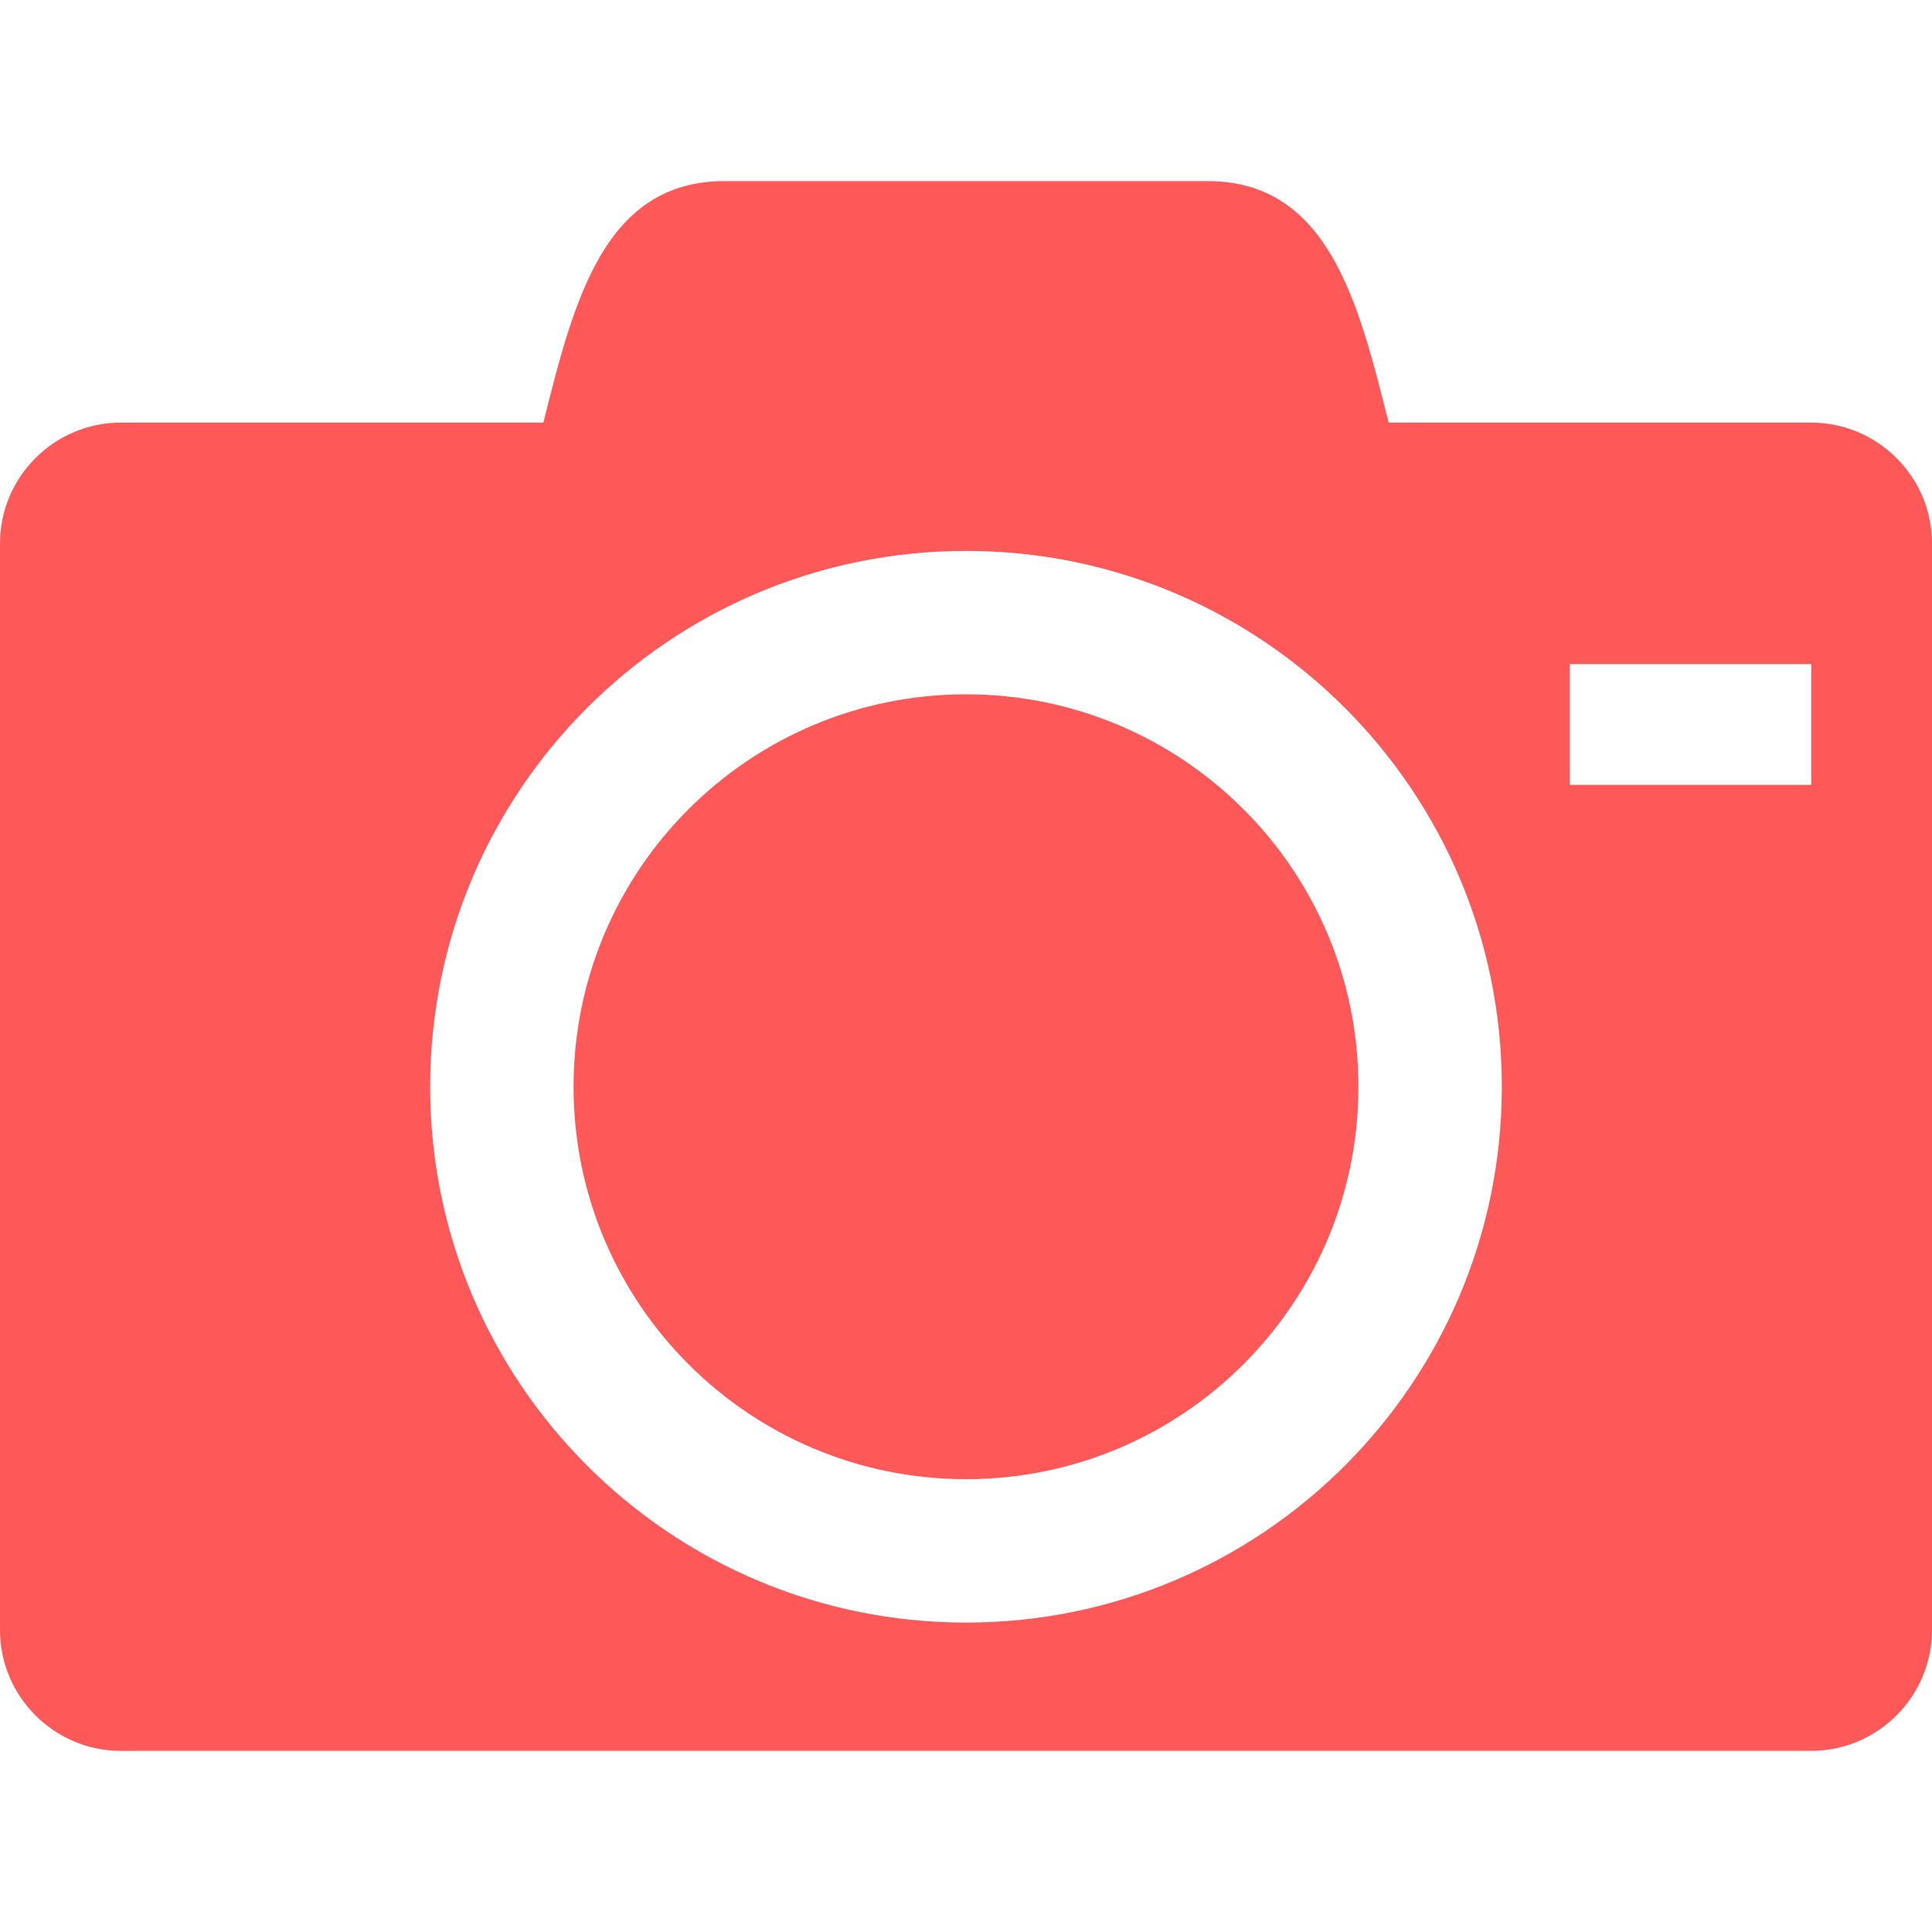
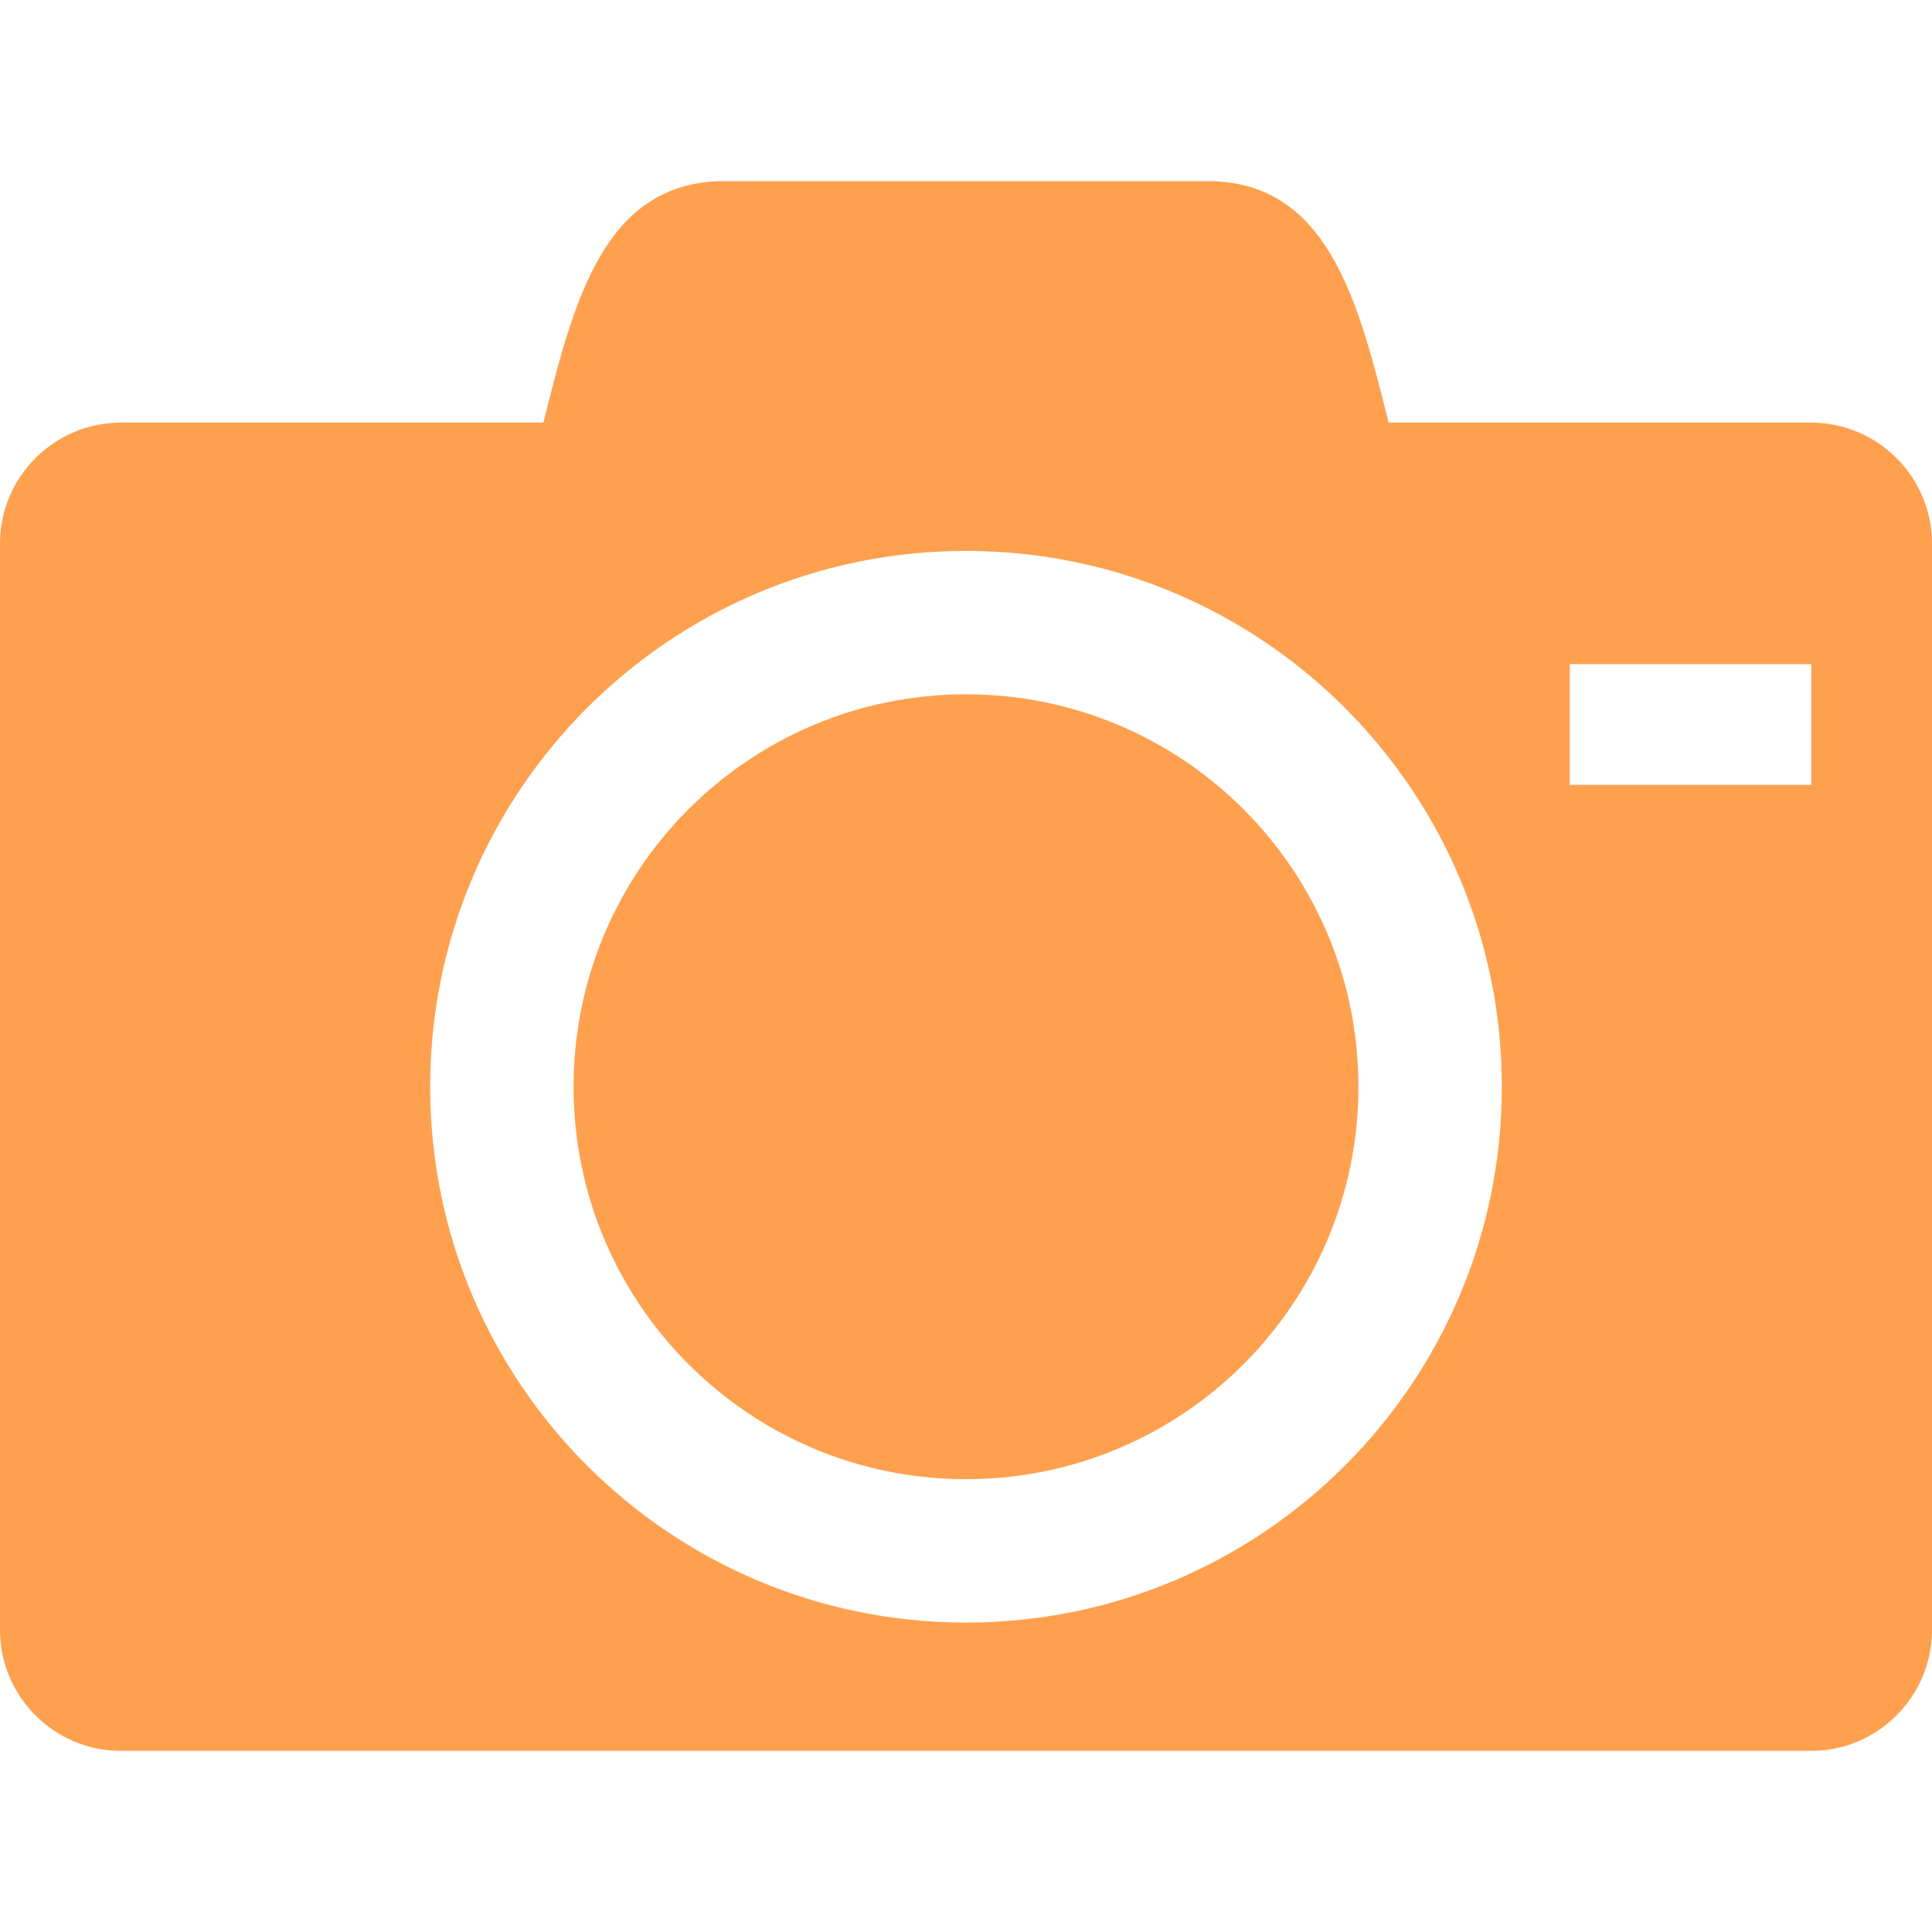
<svg xmlns="http://www.w3.org/2000/svg" version="1.1" id="Capa_1" x="0px" y="0px" width="512px" height="512px" viewBox="0 0 533.333 533.333" style="enable-background:new 0 0 533.333 533.333;" xml:space="preserve">
  <g>
-     <path d="M158.333,300c0,59.831,48.502,108.333,108.333,108.333S375,359.831,375,300s-48.502-108.333-108.333-108.333   S158.333,240.169,158.333,300z M500,116.667H383.333C375,83.333,366.667,50,333.333,50H200c-33.333,0-41.667,33.333-50,66.667   H33.333C15,116.667,0,131.667,0,150v300c0,18.333,15,33.333,33.333,33.333H500c18.333,0,33.334-15,33.334-33.333V150   C533.333,131.667,518.333,116.667,500,116.667z M266.667,447.917c-81.692,0-147.917-66.224-147.917-147.917   c0-81.692,66.224-147.917,147.917-147.917c81.693,0,147.917,66.224,147.917,147.917   C414.583,381.693,348.361,447.917,266.667,447.917z M500,216.667h-66.666v-33.333H500V216.667z" fill="#ff5858" />
+     <g>
+       <path d="M158.333,300c0,59.831,48.502,108.333,108.333,108.333S375,359.831,375,300s-48.502-108.333-108.333-108.333   S158.333,240.169,158.333,300z M500,116.667H383.333C375,83.333,366.667,50,333.333,50H200c-33.333,0-41.667,33.333-50,66.667   H33.333C15,116.667,0,131.667,0,150v300c0,18.333,15,33.333,33.333,33.333H500c18.333,0,33.334-15,33.334-33.333V150   C533.333,131.667,518.333,116.667,500,116.667z M266.667,447.917c-81.692,0-147.917-66.224-147.917-147.917   c0-81.692,66.224-147.917,147.917-147.917c81.693,0,147.917,66.224,147.917,147.917   C414.583,381.693,348.361,447.917,266.667,447.917z M500,216.667h-66.666v-33.333H500V216.667z" data-original="#000000" class="active-path" data-old_color="#661818" fill="#FFA04F" />
+     </g>
  </g>
-   <g>
- </g>
-   <g>
- </g>
-   <g>
- </g>
-   <g>
- </g>
-   <g>
- </g>
-   <g>
- </g>
-   <g>
- </g>
-   <g>
- </g>
-   <g>
- </g>
-   <g>
- </g>
-   <g>
- </g>
-   <g>
- </g>
-   <g>
- </g>
-   <g>
- </g>
-   <g>
- </g>
</svg>
